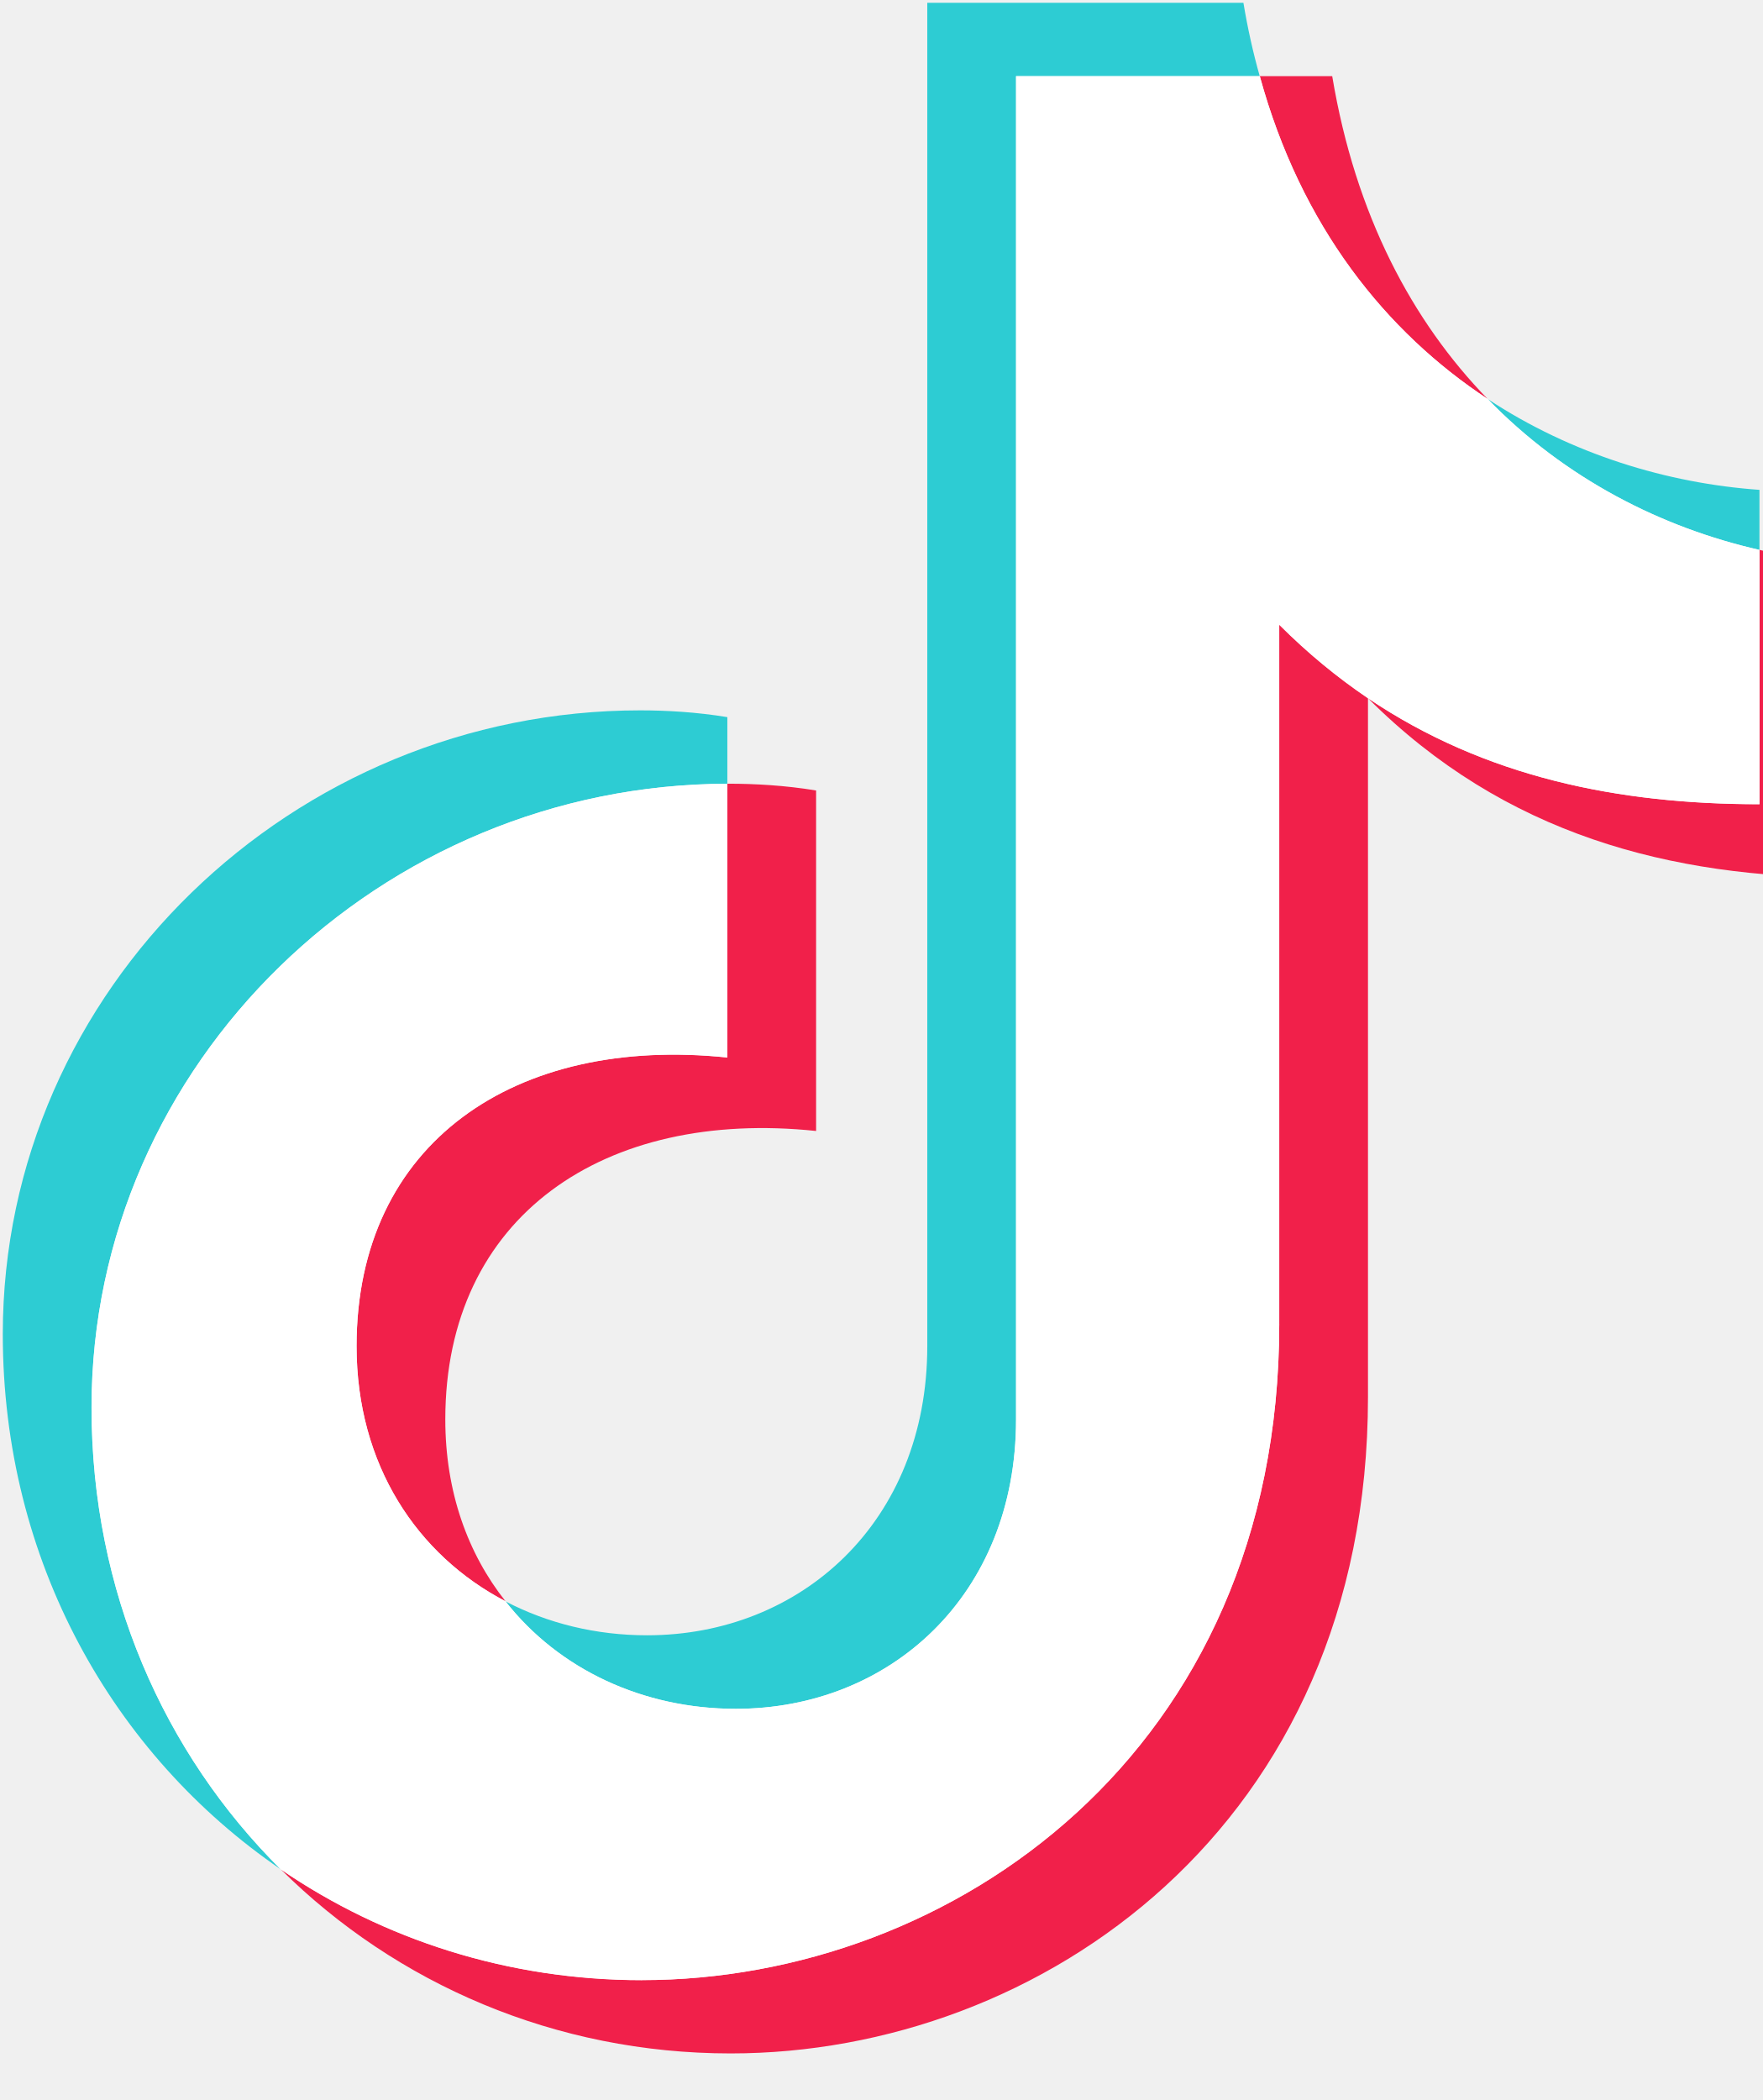
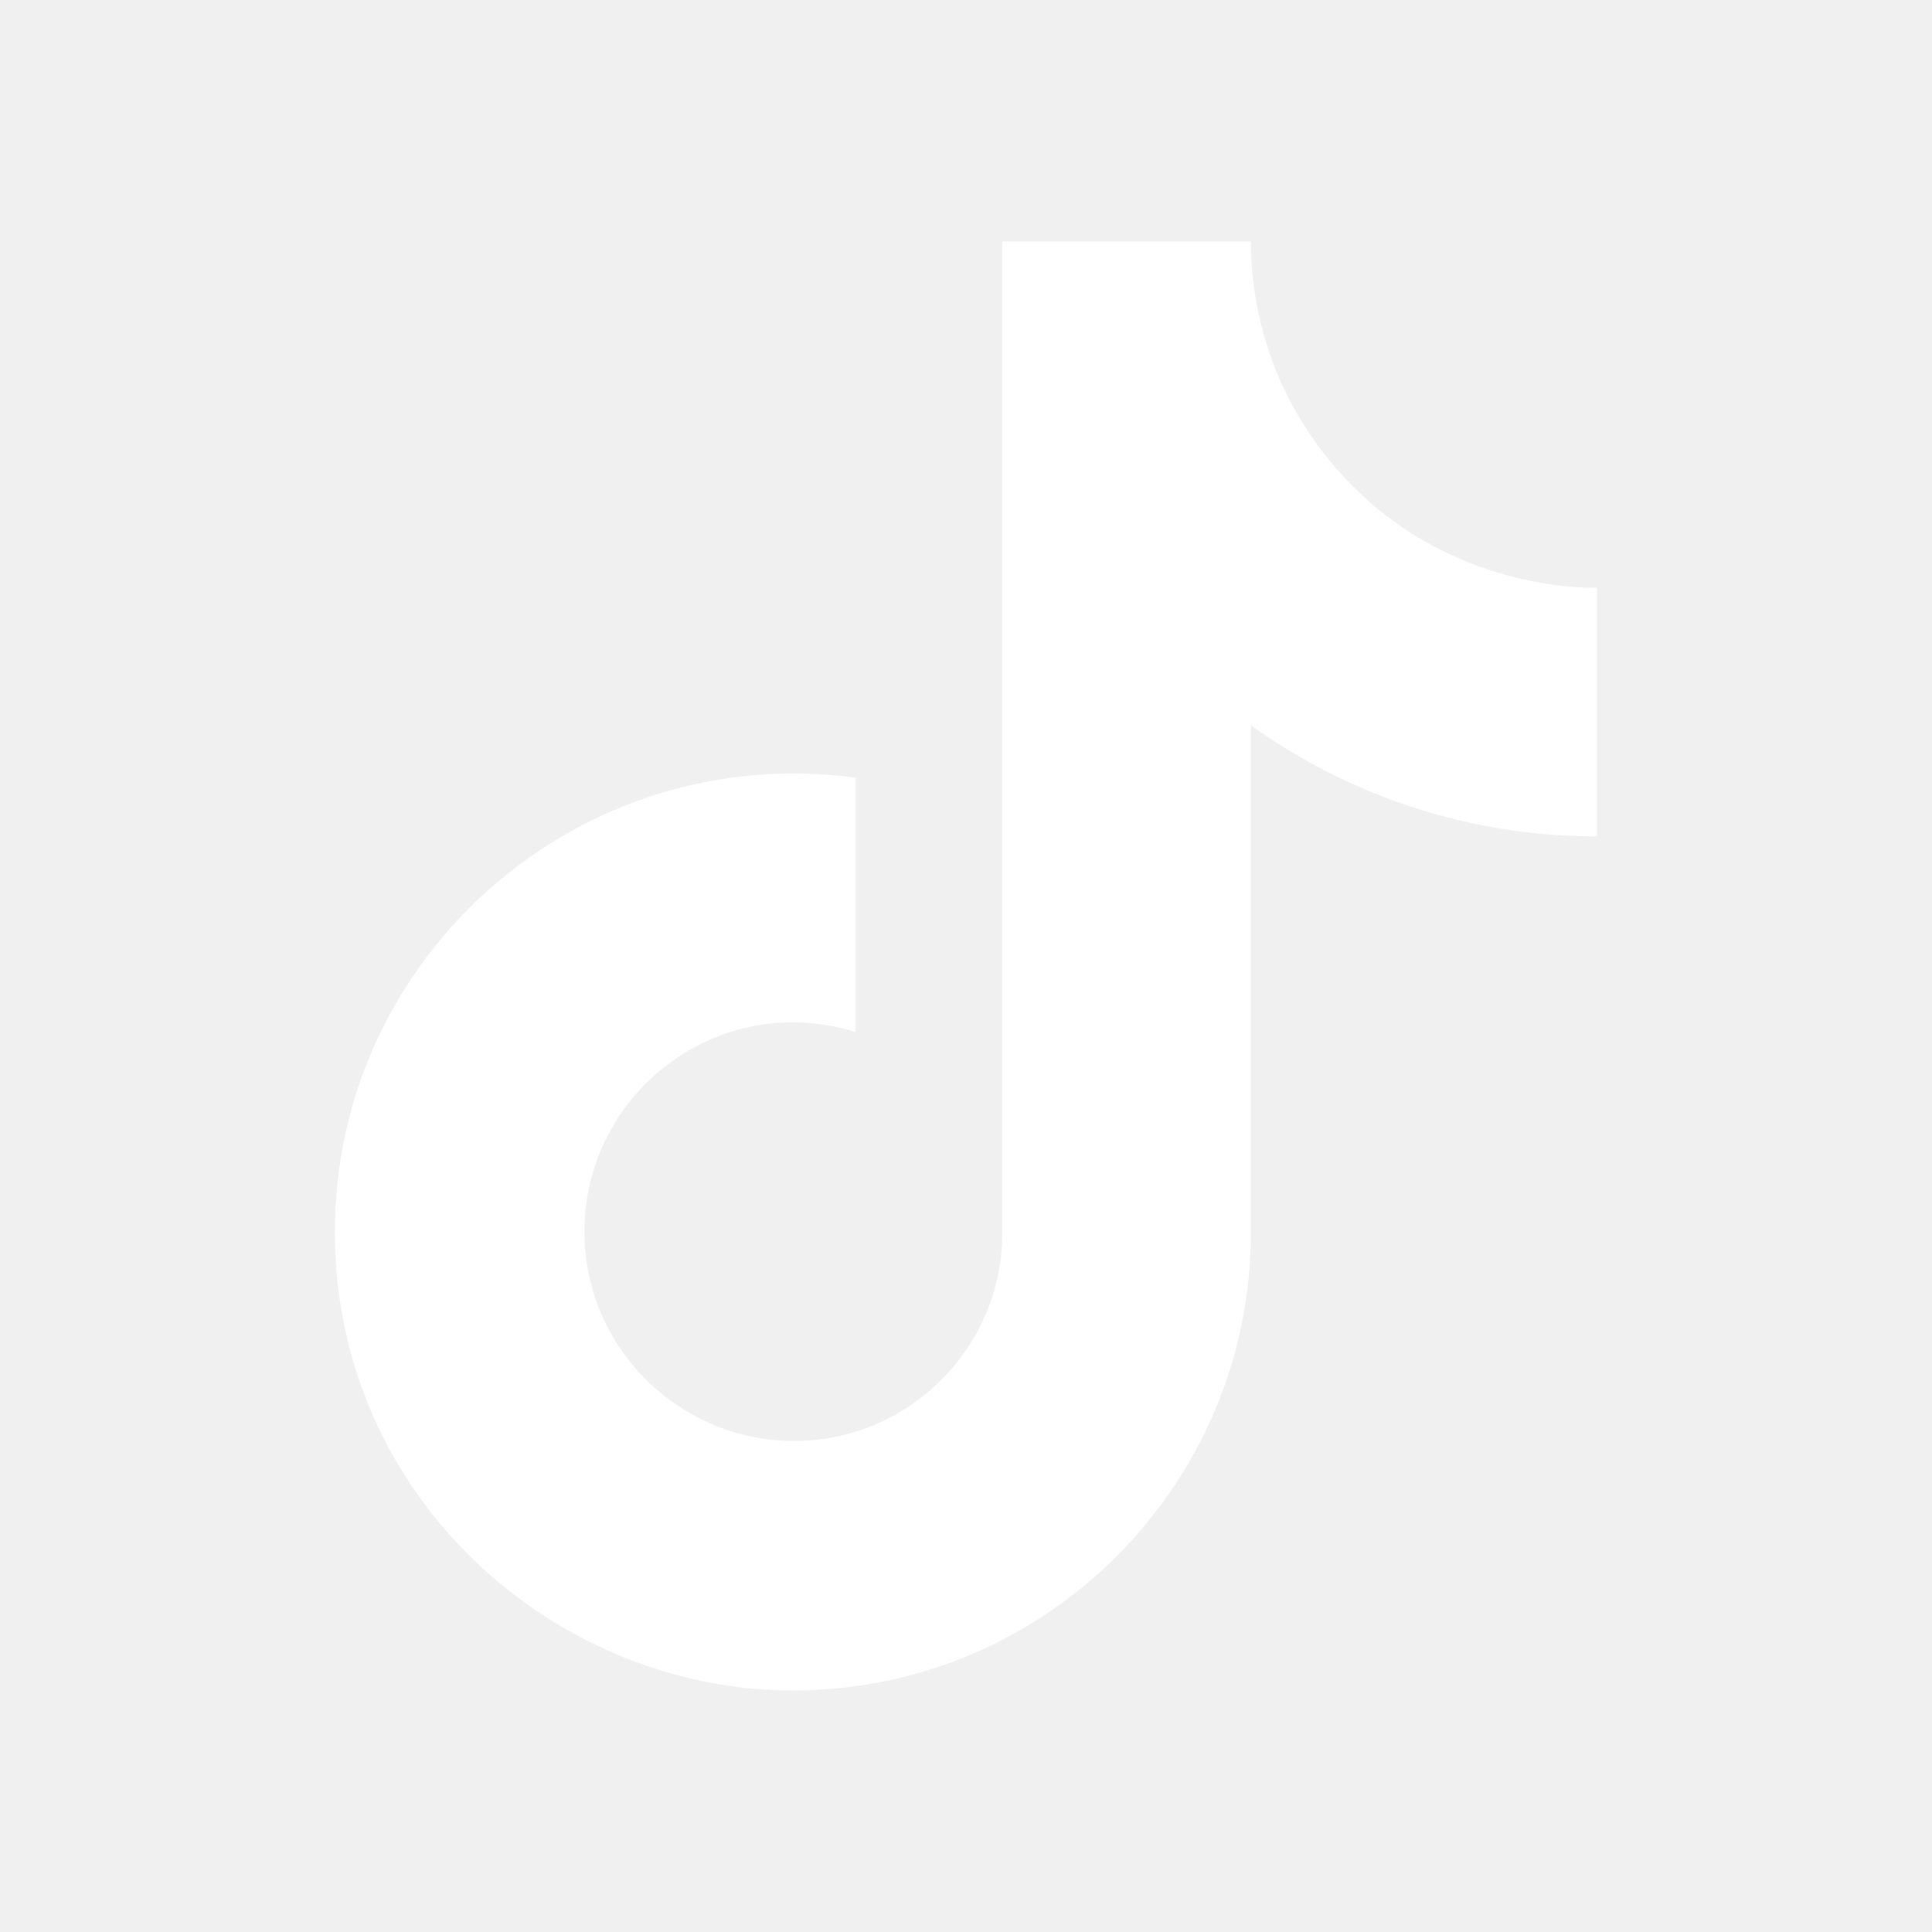
- <svg xmlns="http://www.w3.org/2000/svg" id="Layer_1" viewBox="166 166 455 542">
-   <defs>
-     <style>.cls-1{fill:#f1204a;}.cls-2{fill:#fff;}.cls-3{fill:#2dccd3;}</style>
-   </defs>
-   <path id="_Path_" class="cls-3" d="m353.74,368.27v-17.18c-7.95-1.32-15.89-1.75-22.48-1.75-89.56,0-164.54,71.87-164.54,161,0,58.51,28.48,108.53,71.75,138.13-30.15-29.92-48.85-71.79-48.85-119.2,0-88.97,74.75-160.8,164.12-161Zm51.61-201.55v346.7c0,45.42-32.64,74.64-72.34,74.64-13.17,0-25.67-3.08-36.54-8.76,13.79,17.61,35.57,27.74,59.44,27.74,39.69,0,72.34-29.22,72.34-74.68V185.65h62.91c-1.71-6.04-3.12-12.35-4.21-18.93h-81.61Zm144.64,102.26c20.02,20.65,44.99,33.23,70.16,38.95v-15.5c-23.65-1.68-48.38-9.12-70.16-23.45Z" />
-   <path id="_Path_-2" class="cls-1" d="m549.99,268.97c-19.36-19.91-34.12-47.33-40.12-83.32h-18.7c10.67,38.92,32.64,66.07,58.82,83.32Zm70.16,38.95v65.64c-36.34,0-70.74-6.93-101.05-27.35,35.29,35.29,78.1,46.32,123.95,46.32v-81.18c-7.56-.51-15.27-1.64-22.91-3.43Zm-323.67,271.36c-9.74-12.31-15.54-28.24-15.54-46.94,0-52.47,41.02-80.21,95.71-74.44v-87.88c-7.95-1.32-15.89-1.75-22.52-1.75h-.39v70.66c-54.69-5.73-95.71,21.97-95.71,74.48,0,30.7,15.7,53.99,38.45,65.87Zm199.72-71.6c0,110.71-84.69,169.37-164.51,169.37-34.55,0-66.65-10.44-93.22-28.59,29.84,29.61,70.9,47.52,116.12,47.52,79.82,0,164.51-58.67,164.51-169.37v-180.4c-7.95-5.38-15.58-11.65-22.91-18.97v180.44Z" />
-   <path id="_Path_-3" class="cls-2" d="m331.69,677.06c79.82,0,164.51-58.67,164.51-169.37v-180.44c7.32,7.32,14.96,13.6,22.91,18.97,30.31,20.41,64.7,27.35,101.05,27.35v-65.64c-25.16-5.73-50.13-18.31-70.16-38.95-26.18-17.26-48.15-44.41-58.82-83.32h-62.91v346.7c0,45.46-32.64,74.68-72.34,74.68-23.88,0-45.65-10.13-59.44-27.74-22.75-11.88-38.45-35.18-38.45-65.87,0-52.51,41.02-80.21,95.71-74.48v-70.66c-89.36.19-164.12,72.03-164.12,161,0,47.41,18.7,89.28,48.85,119.2,26.57,18.15,58.67,28.59,93.22,28.59Z" />
+ <svg xmlns="http://www.w3.org/2000/svg" width="24" height="24" viewBox="0 0 24 24">
+   <path fill="#ffffff" d="M16.6 5.82s.51.5 0 0A4.28 4.28 0 0 1 15.54 3h-3.09v12.4a2.59 2.59 0 0 1-2.59 2.5c-1.42 0-2.6-1.16-2.6-2.6c0-1.72 1.66-3.01 3.37-2.48V9.66c-3.45-.46-6.47 2.22-6.47 5.64c0 3.33 2.76 5.7 5.69 5.7c3.14 0 5.69-2.55 5.69-5.7V9.01a7.35 7.35 0 0 0 4.3 1.38V7.3s-1.88.09-3.24-1.48" />
</svg>
